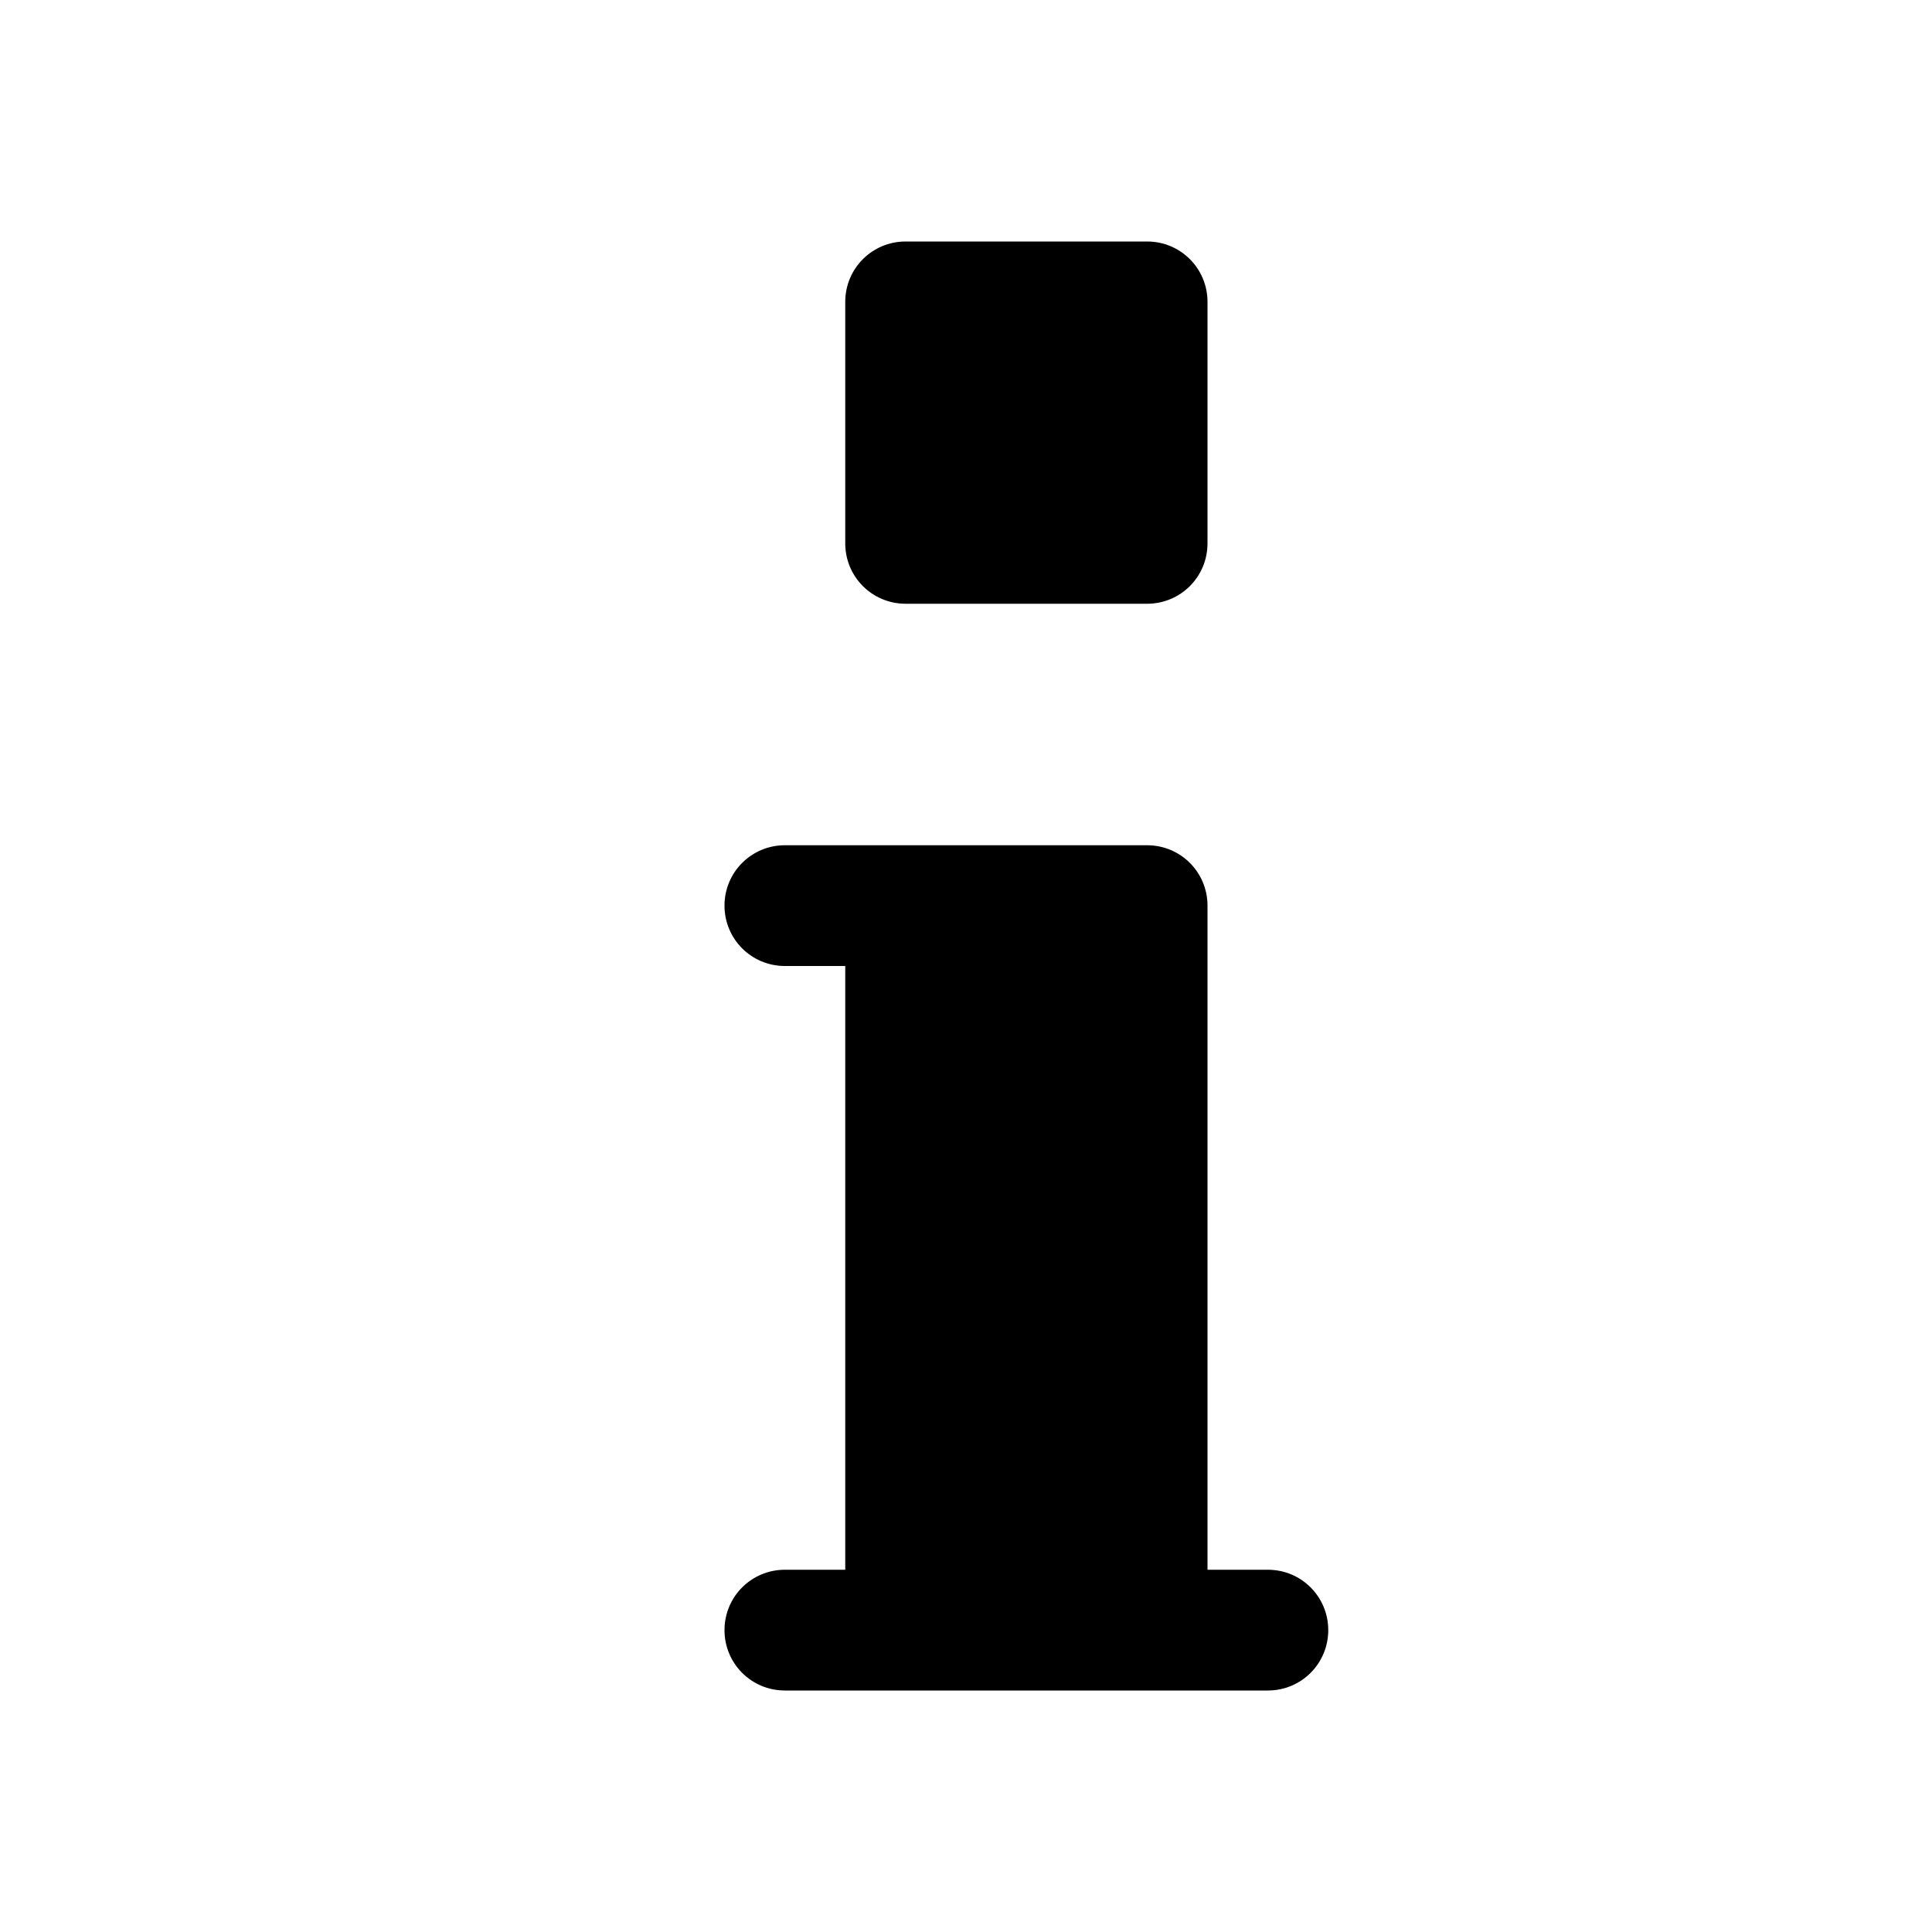
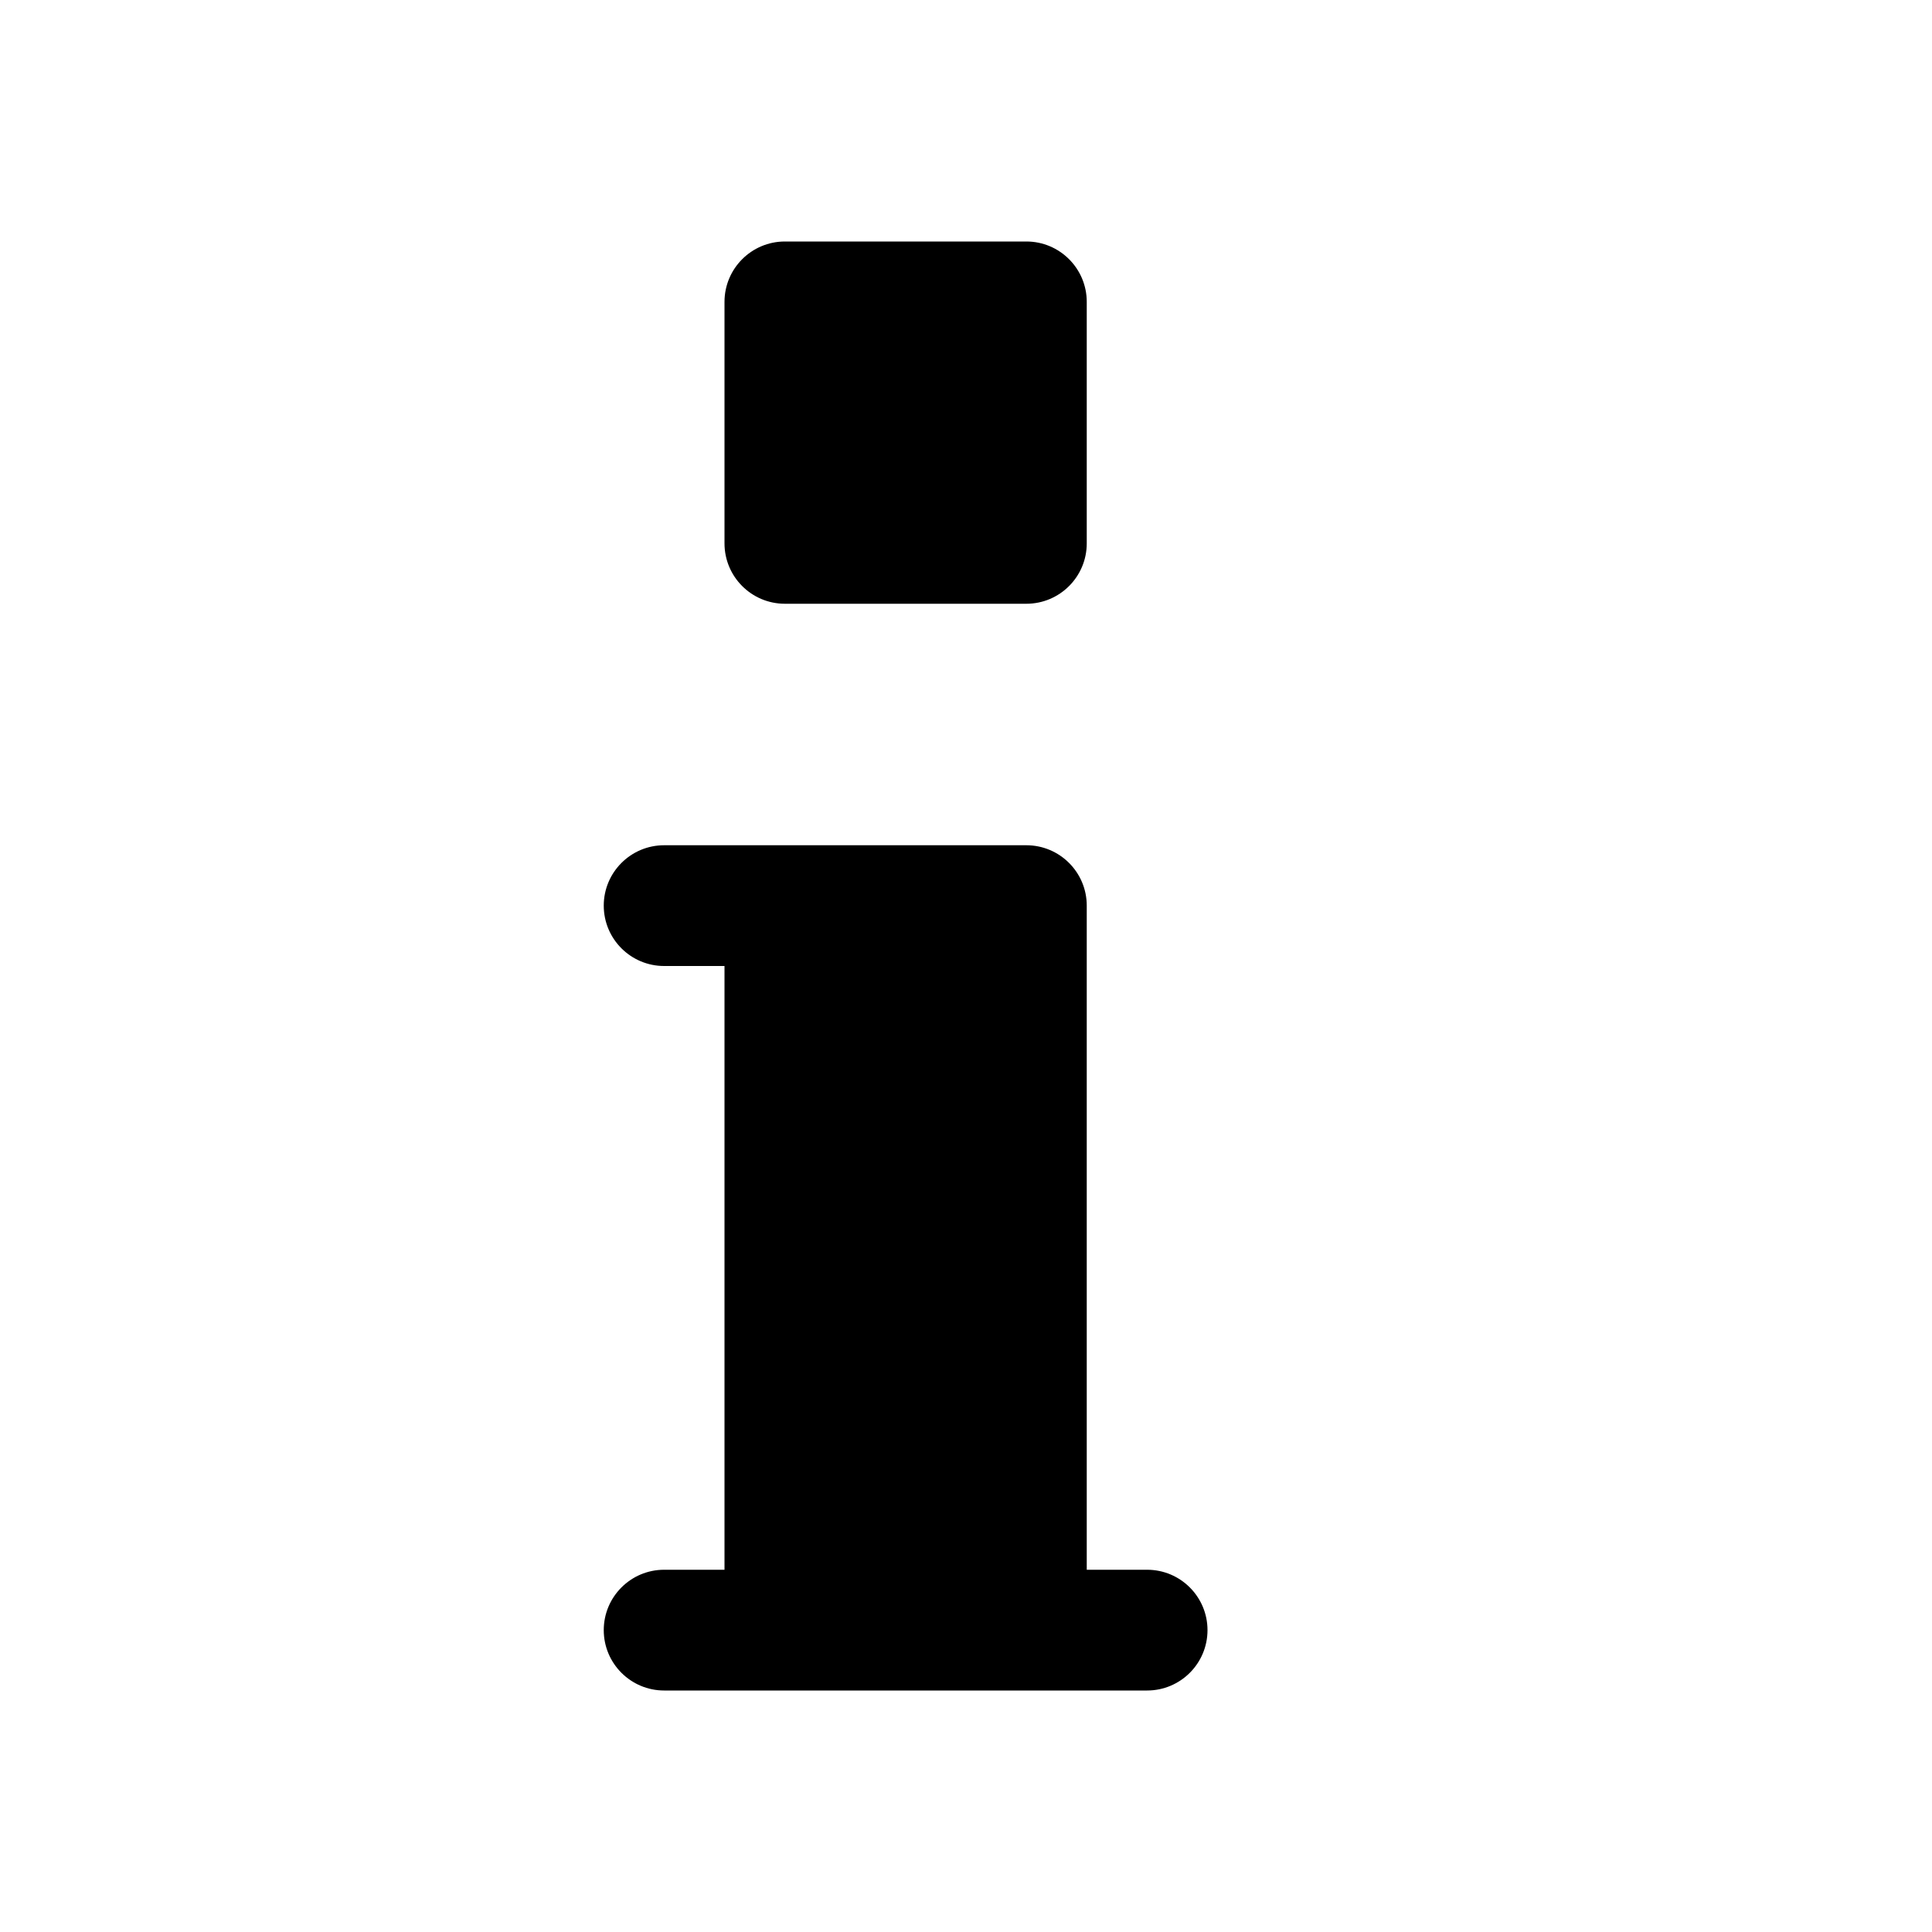
<svg xmlns="http://www.w3.org/2000/svg" width="16" height="16">
-   <path d="M 7.5,2.0 C 7.223,2.0 7.0,2.223 7.0,2.5 L 7.0,4.5 C 7.0,4.777 7.223,5.0 7.5,5.0 L 9.5,5.0 C 9.777,5.0 10.0,4.777 10.0,4.5 L 10.0,2.5 C 10.0,2.223 9.777,2.0 9.5,2.0 L 7.5,2.0 M 6.5,7.0 C 6.223,7.0 6.0,7.223 6.0,7.5 C 6.0,7.777 6.223,8.0 6.5,8.0 L 7.0,8.0 L 7.0,13.0 L 6.5,13.0 C 6.223,13.0 6.0,13.223 6.0,13.5 C 6.0,13.777 6.223,14.0 6.5,14.0 L 10.5,14.0 C 10.777,14.0 11.0,13.777 11.0,13.5 C 11.0,13.223 10.777,13.0 10.5,13.0 L 10.0,13.0 L 10.0,7.5 C 10.0,7.223 9.777,7.0 9.5,7.0 L 6.5,7.0" fill="#000" />
+   <path d="M 9.0,2.5 L 9.0,4.5 C 9.0,4.776 8.776,5.0 8.5,5.0 L 6.5,5.0 C 6.224,5.0 6.0,4.776 6.0,4.5 L 6.0,2.5 C 6.0,2.224 6.224,2.0 6.5,2.0 L 8.5,2.0 C 8.776,2.0 9.0,2.224 9.0,2.5 M 9.0,7.5 C 9.0,7.5 9.0,11.559 9.0,13.0 L 9.5,13.0 C 9.776,13.0 10.0,13.224 10.0,13.5 C 10.0,13.776 9.776,14.0 9.5,14.0 L 5.5,14.0 C 5.224,14.0 5.0,13.776 5.0,13.5 C 5.0,13.224 5.224,13.0 5.5,13.0 L 6.0,13.0 C 6.0,11.87 6.0,9.13 6.0,8.0 L 5.5,8.0 C 5.224,8.0 5.0,7.776 5.0,7.5 C 5.0,7.224 5.224,7.0 5.5,7.0 L 8.5,7.0 C 8.776,7.0 9.0,7.224 9.0,7.5" fill="#000" />
</svg>
